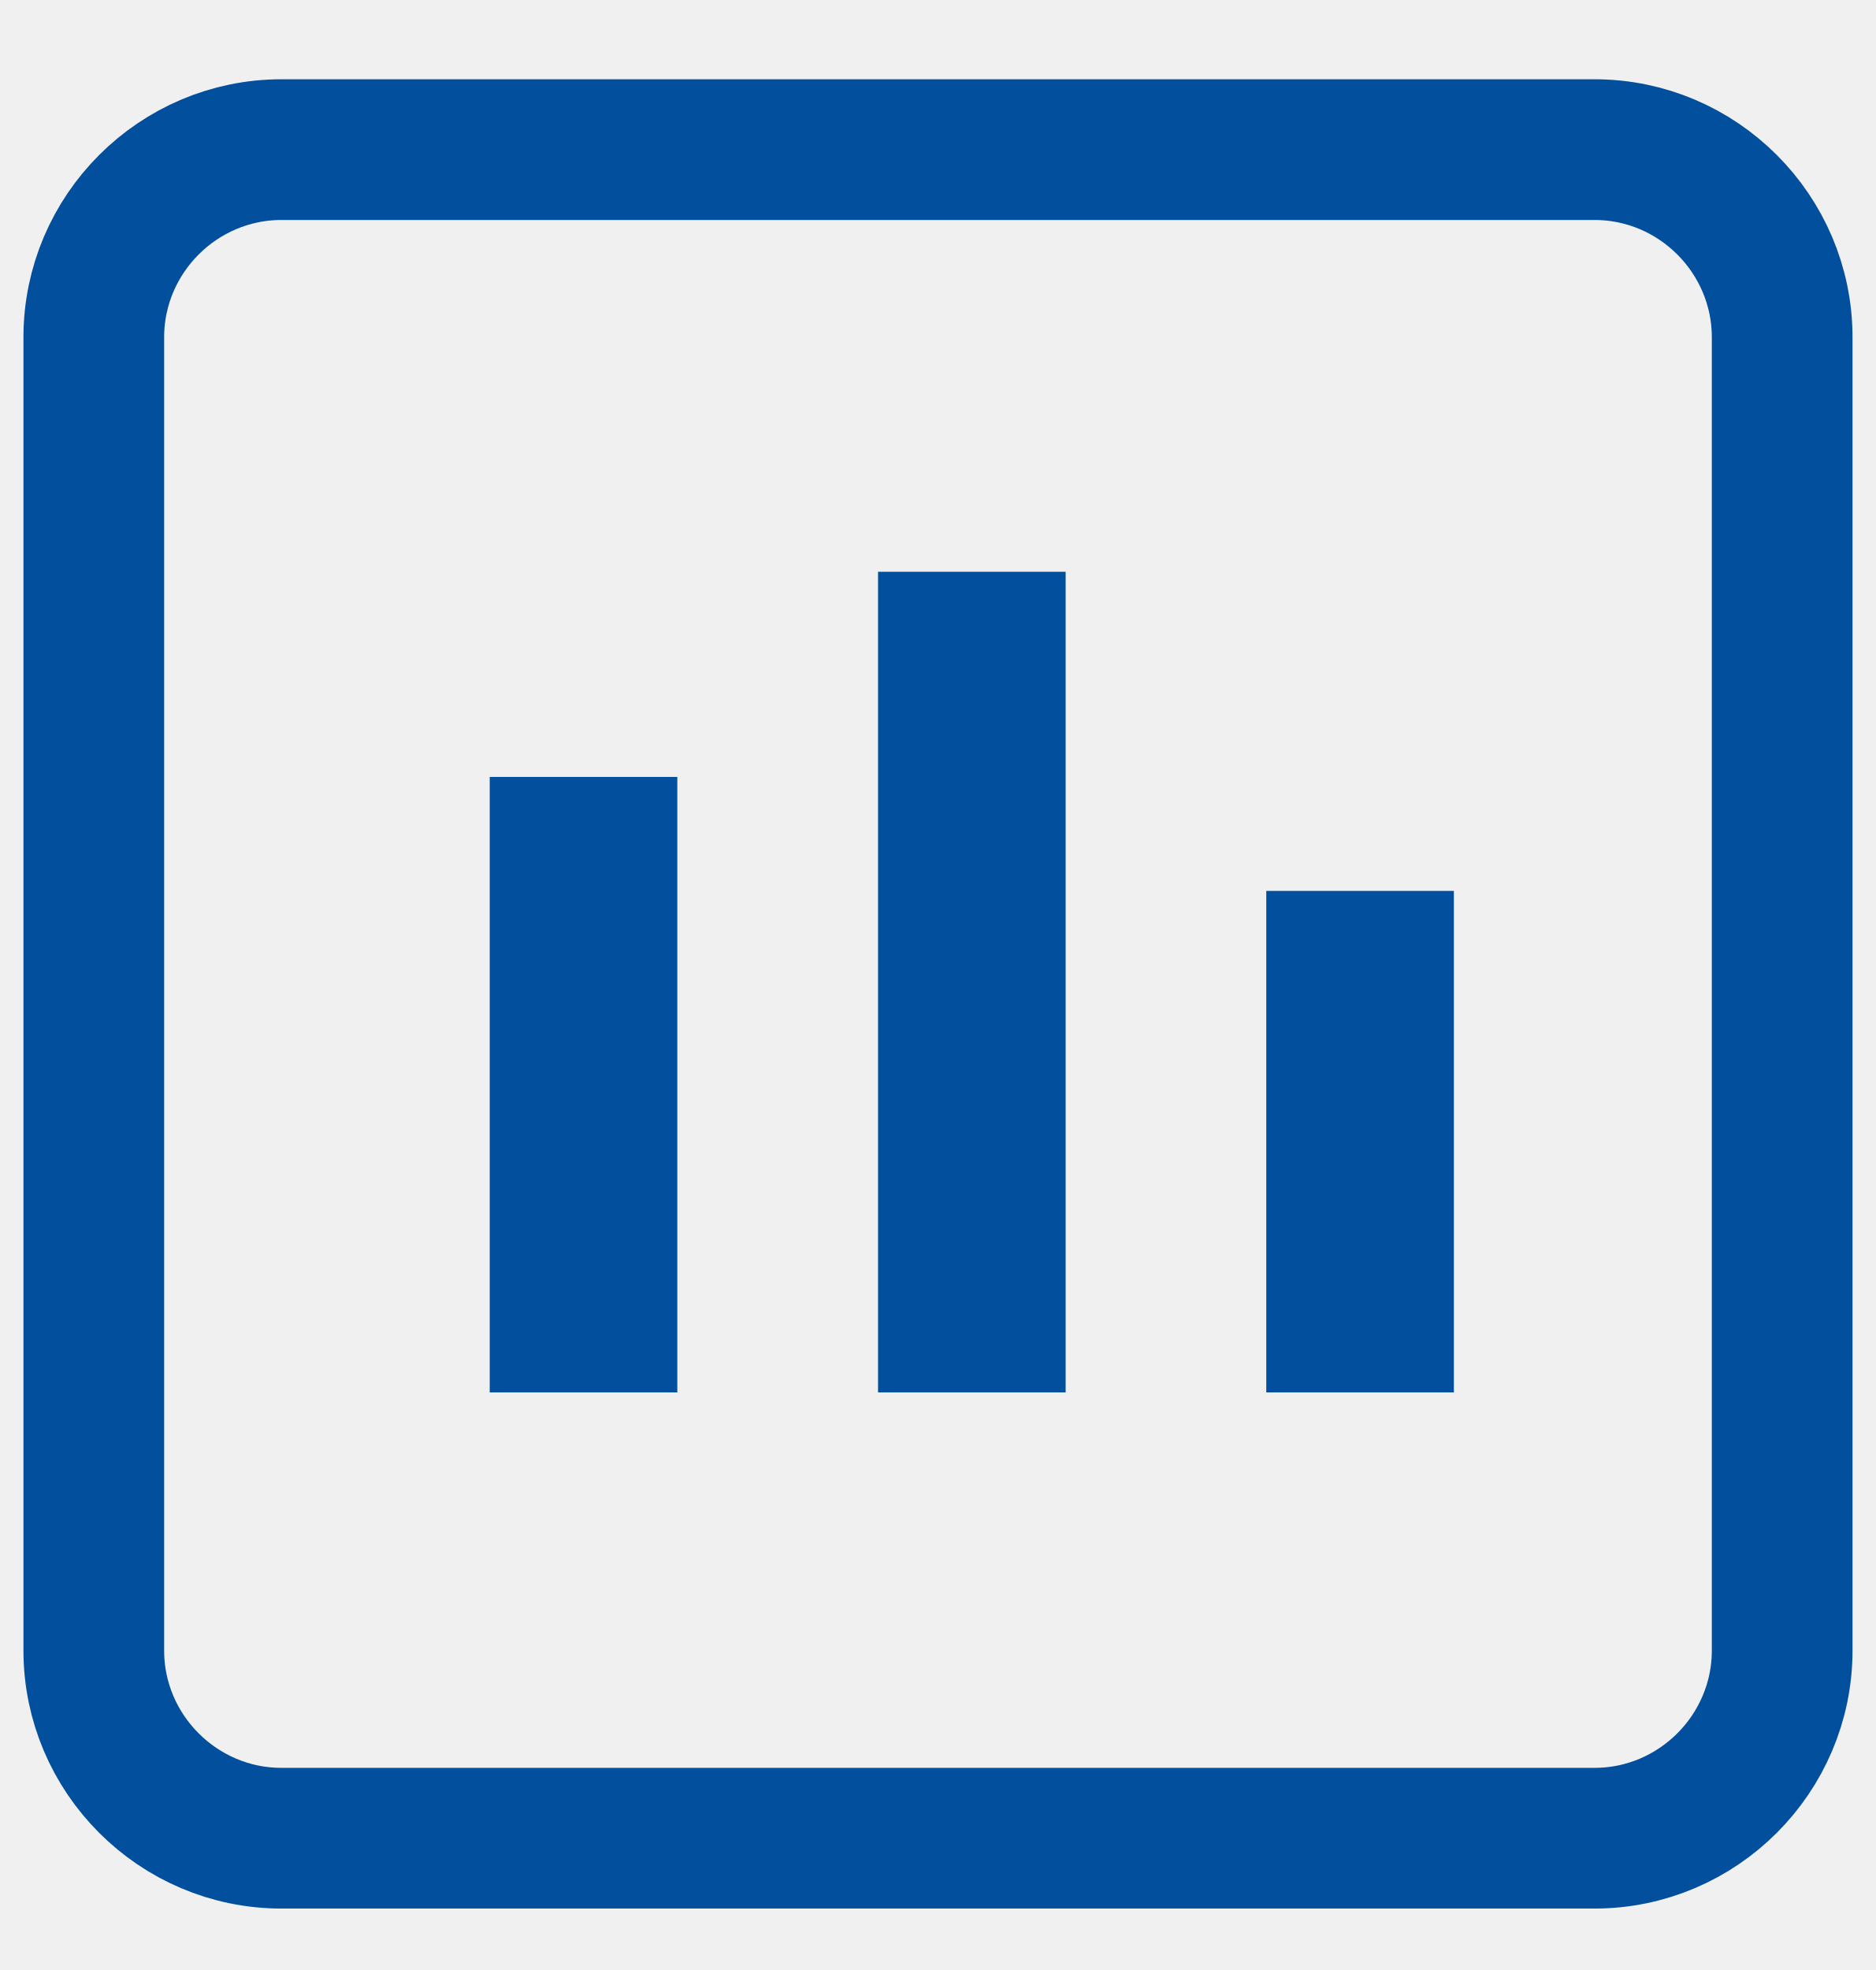
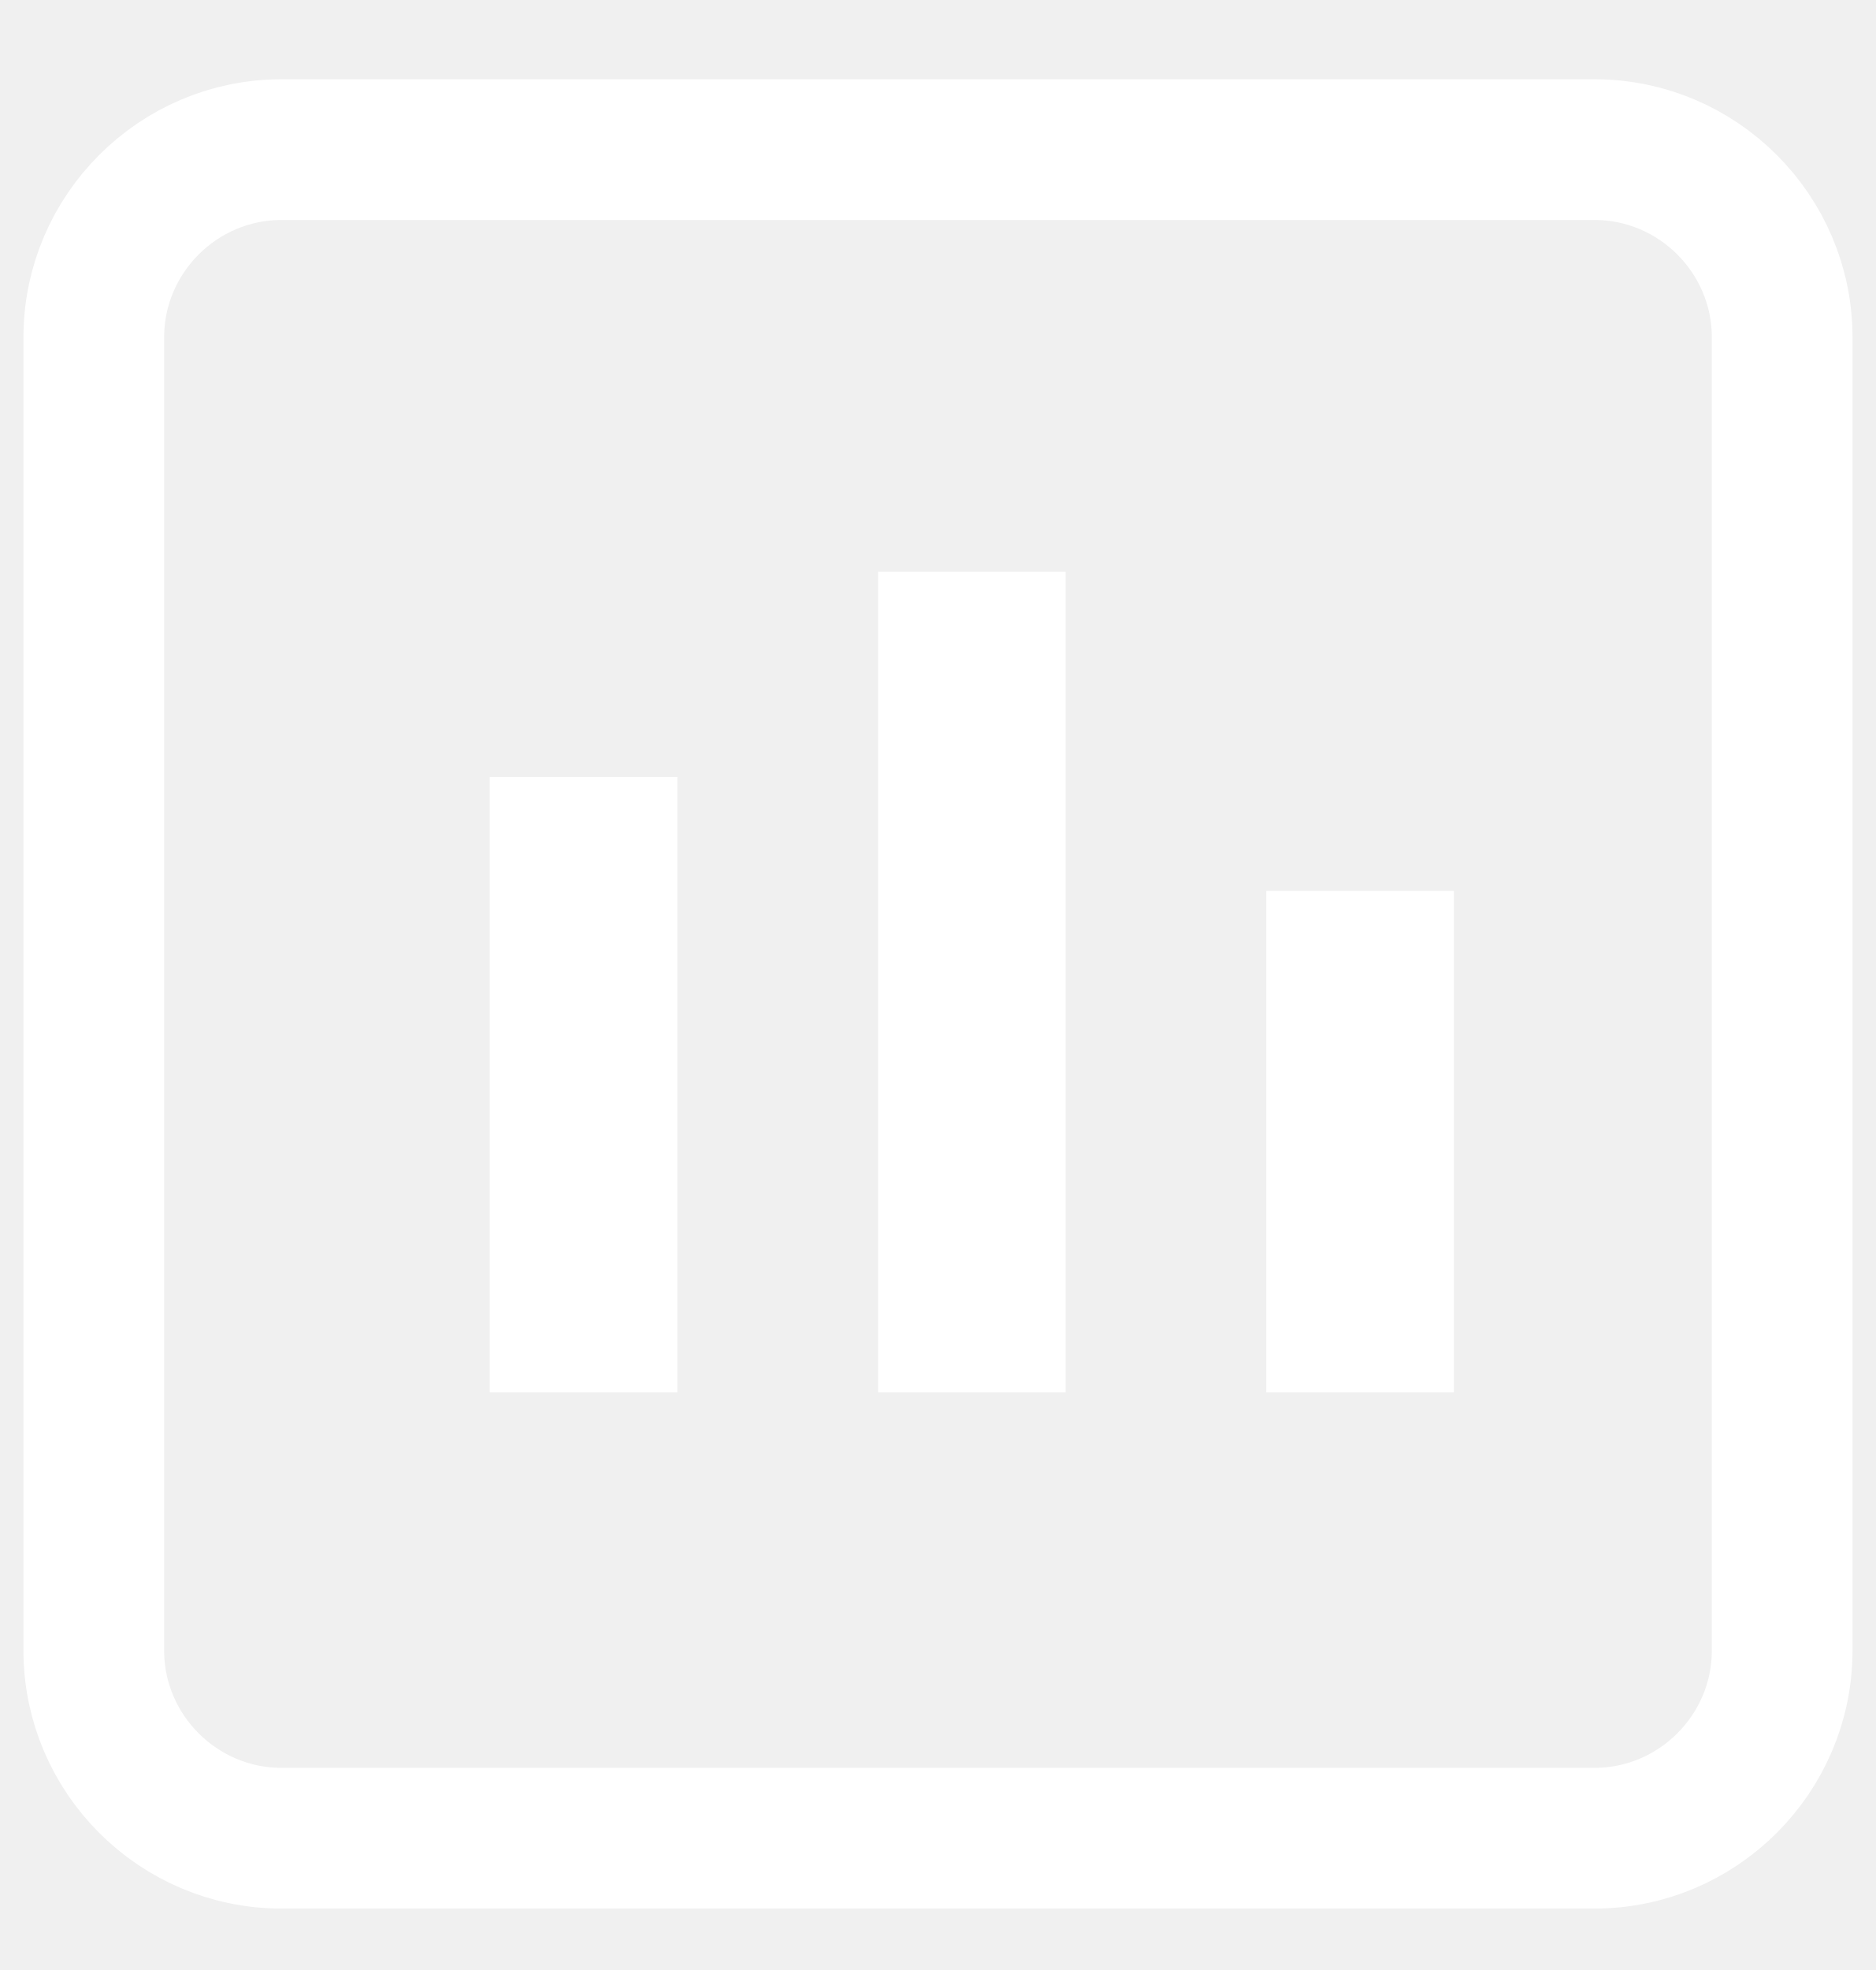
<svg xmlns="http://www.w3.org/2000/svg" width="20px" height="21px" viewBox="0 0 20 21" version="1.1">
  <g id="Activity-dashboard" stroke="none" stroke-width="1" fill="none" fill-rule="evenodd">
-     <g id="Activity-Dashboard-1" transform="translate(-234, -113)" stroke="#024F9D">
+     <g id="Activity-Dashboard-1" transform="translate(-234, -113)" stroke="#FFF">
      <g id="group-course-header" transform="translate(8, 96)">
        <g id="Activity_icon" transform="translate(227, 18.55)">
          <path d="M16,0.045 L2,0.045 C0.9,0.045 0,0.945 0,2.045 L0,16.045 C0,17.145 0.9,18.045 2,18.045 L16,18.045 C17.1,18.045 18,17.145 18,16.045 L18,2.045 C18,0.945 17.1,0.045 16,0.045 L16,0.045 Z" id="Shape-Copy" stroke-width="1.5" />
          <g id="Group-10" transform="translate(9, 9.045) scale(-1, 1) translate(-9, -9.045) translate(4.05, 4.545)" stroke-width="2">
            <line x1="0.45" y1="3.402" x2="0.45" y2="8.748" id="Path-7" />
            <line x1="4.589" y1="4.60431693e-14" x2="4.589" y2="8.748" id="Path-7-Copy" />
            <line x1="8.729" y1="2.187" x2="8.729" y2="8.748" id="Path-7-Copy-2" />
          </g>
        </g>
      </g>
    </g>
  </g>
</svg>
